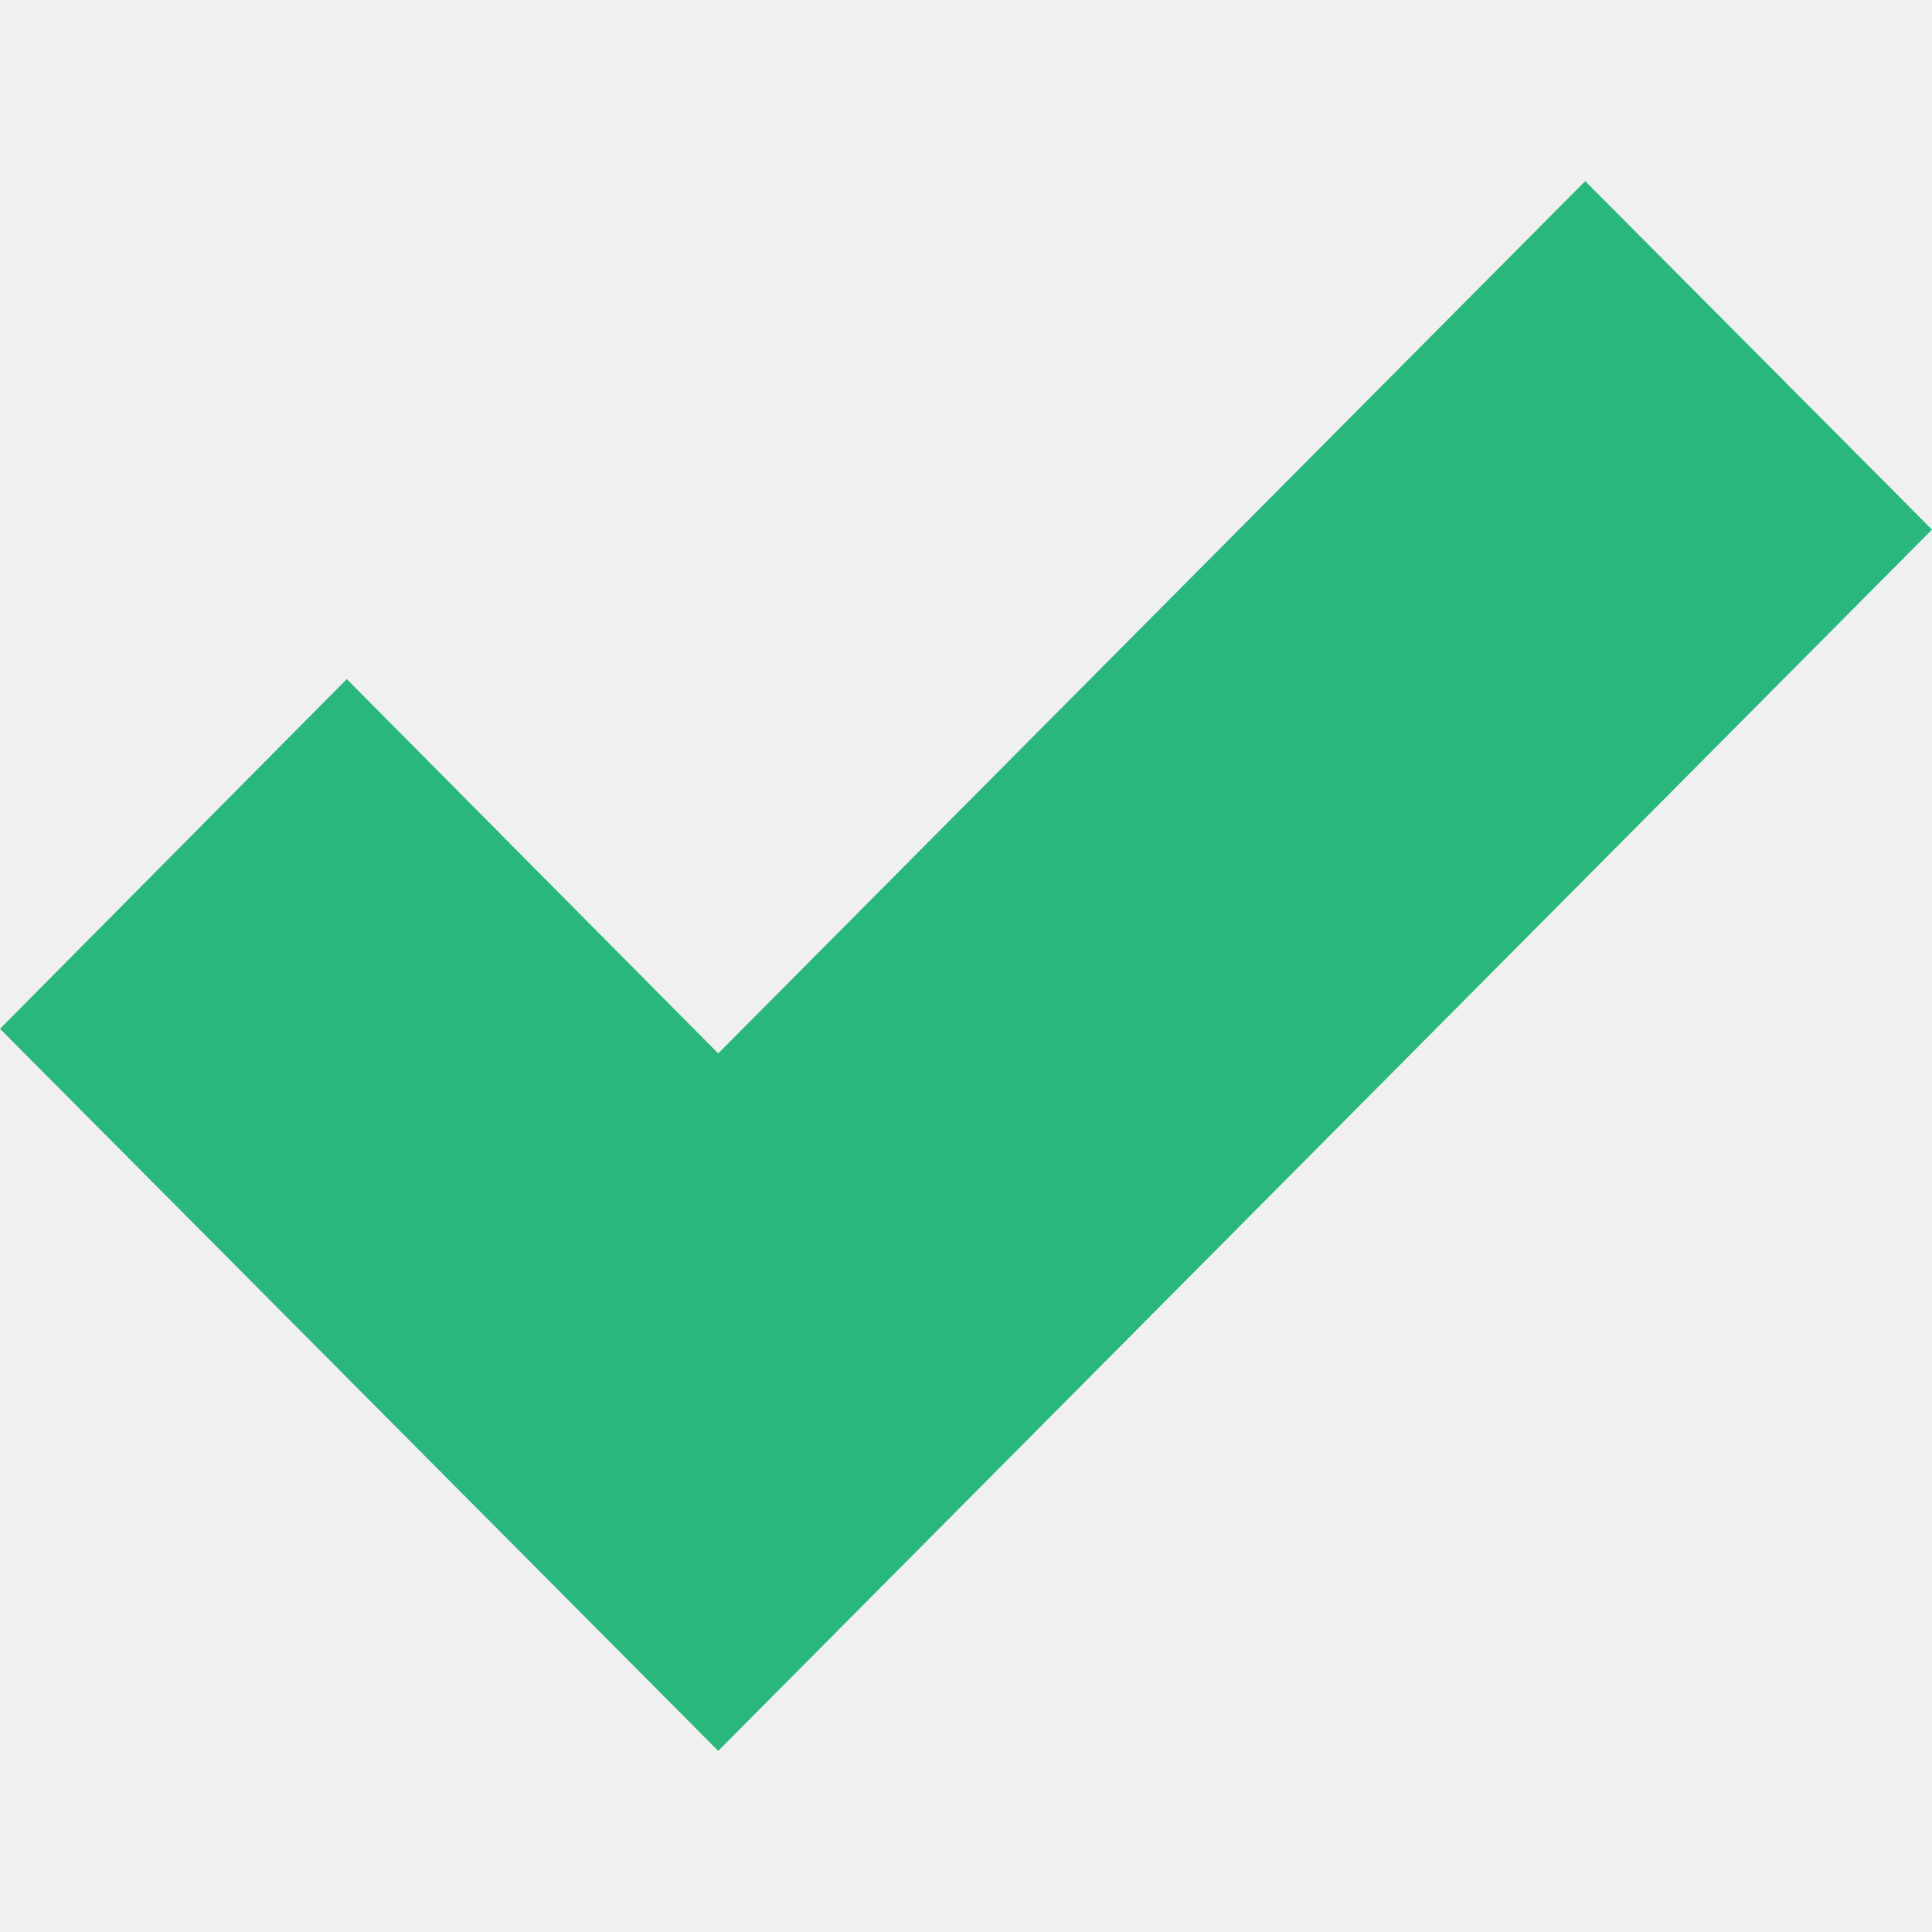
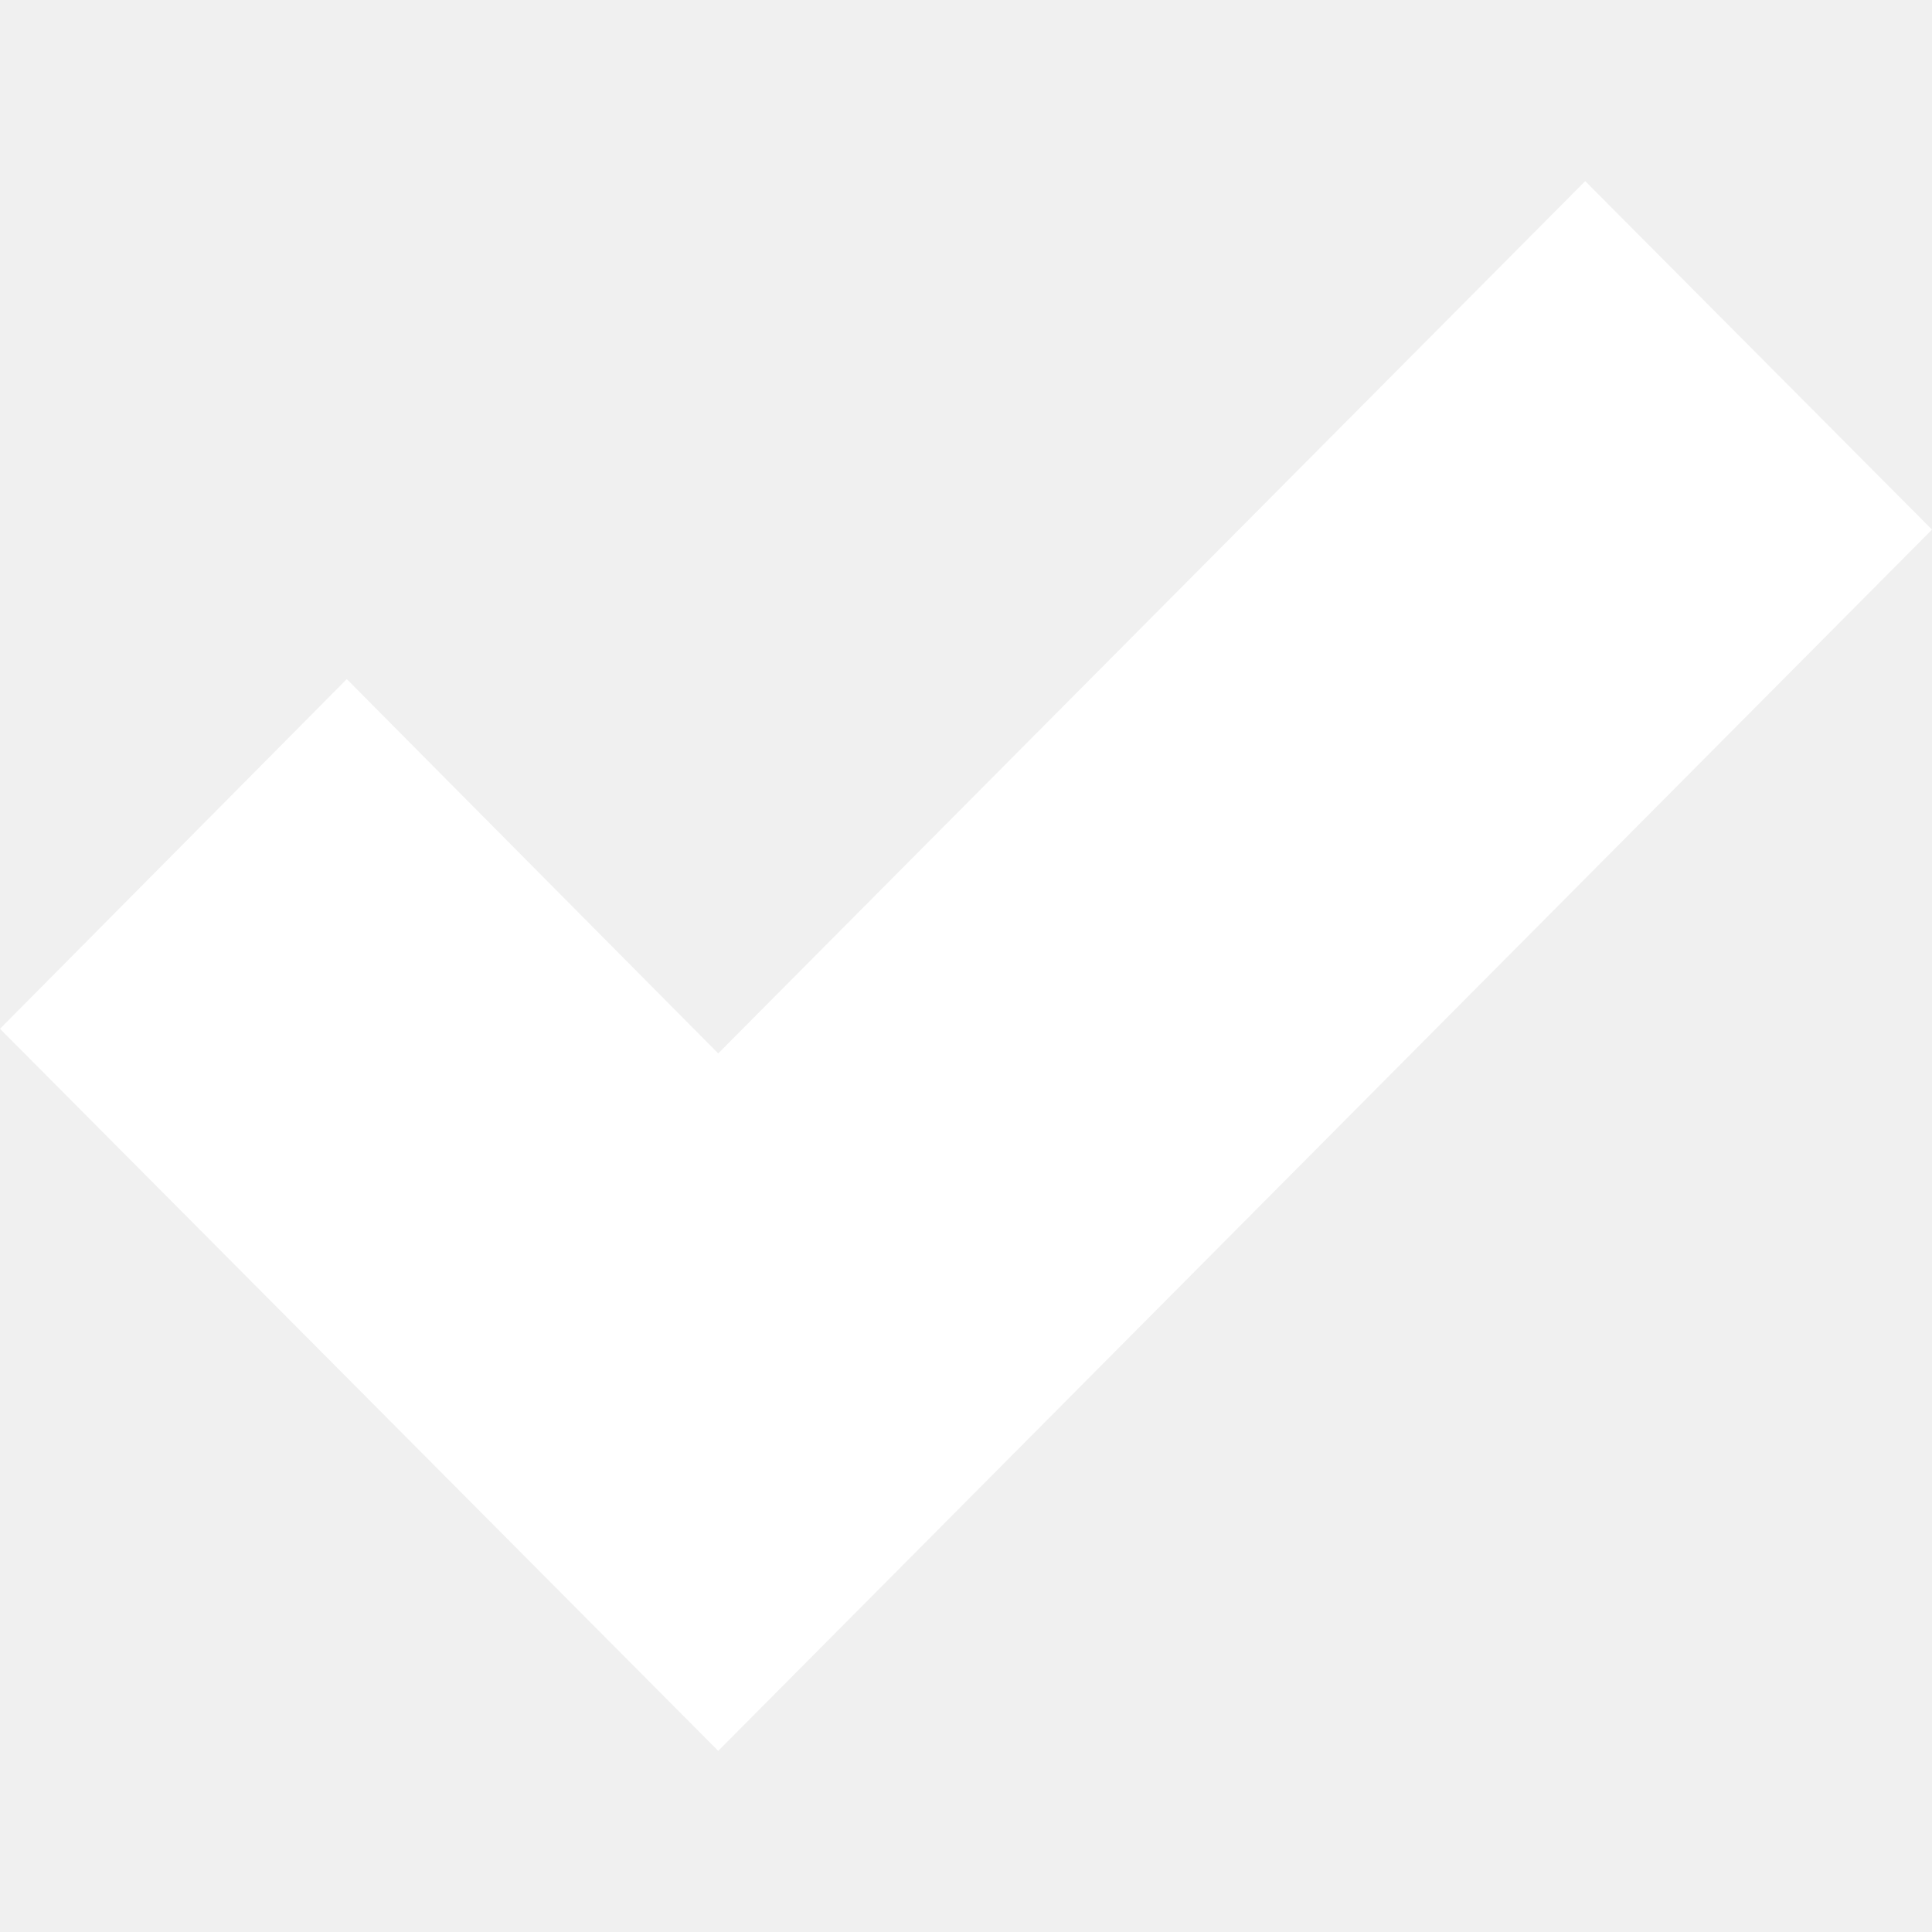
<svg xmlns="http://www.w3.org/2000/svg" width="100%" height="100%" viewBox="0 0 8 8" version="1.1" xml:space="preserve" style="fill-rule:evenodd;clip-rule:evenodd;stroke-linejoin:round;stroke-miterlimit:1.414;">
-   <path d="M6.564,0.75l-3.59,3.612l-1.538,-1.55l-1.436,1.448l2.974,2.99l5.026,-5.057l-1.436,-1.443Z" style="fill:#2ab77e;fill-rule:nonzero;" />
+   <path d="M6.564,0.75l-3.59,3.612l-1.538,-1.55l-1.436,1.448l2.974,2.99l5.026,-5.057l-1.436,-1.443Z" style="fill:#fff;fill-rule:nonzero;" />
</svg>
